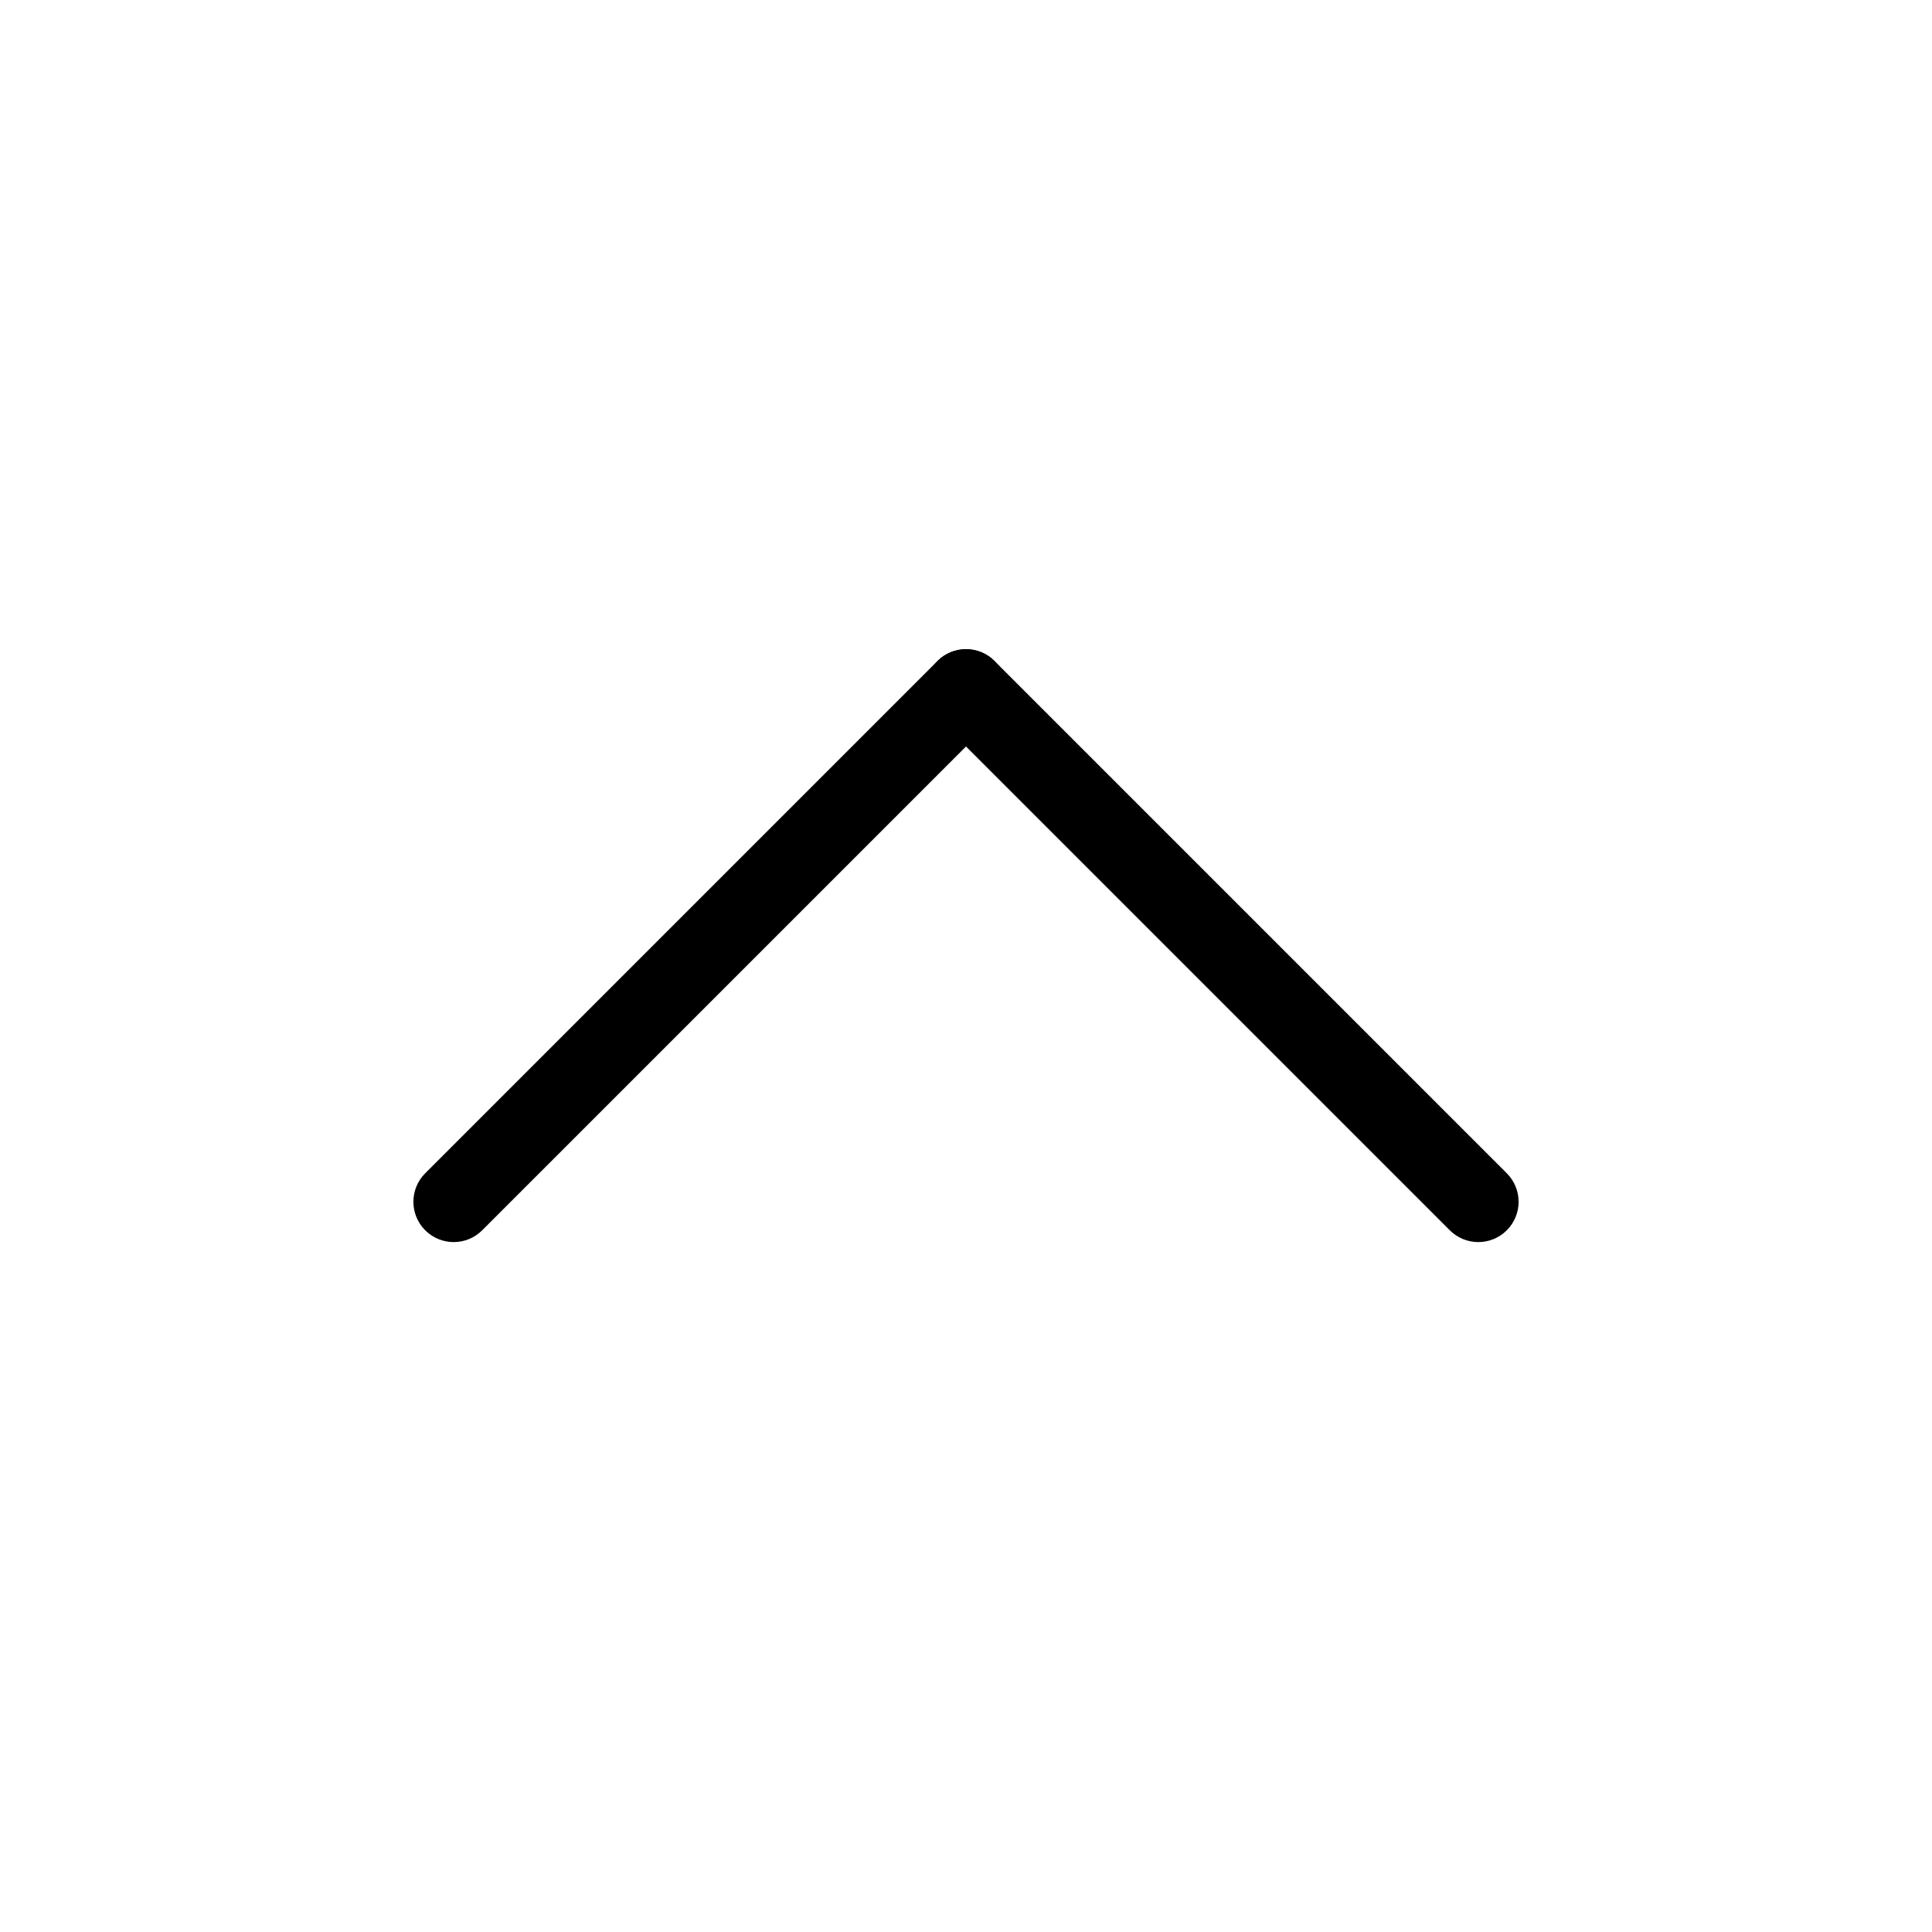
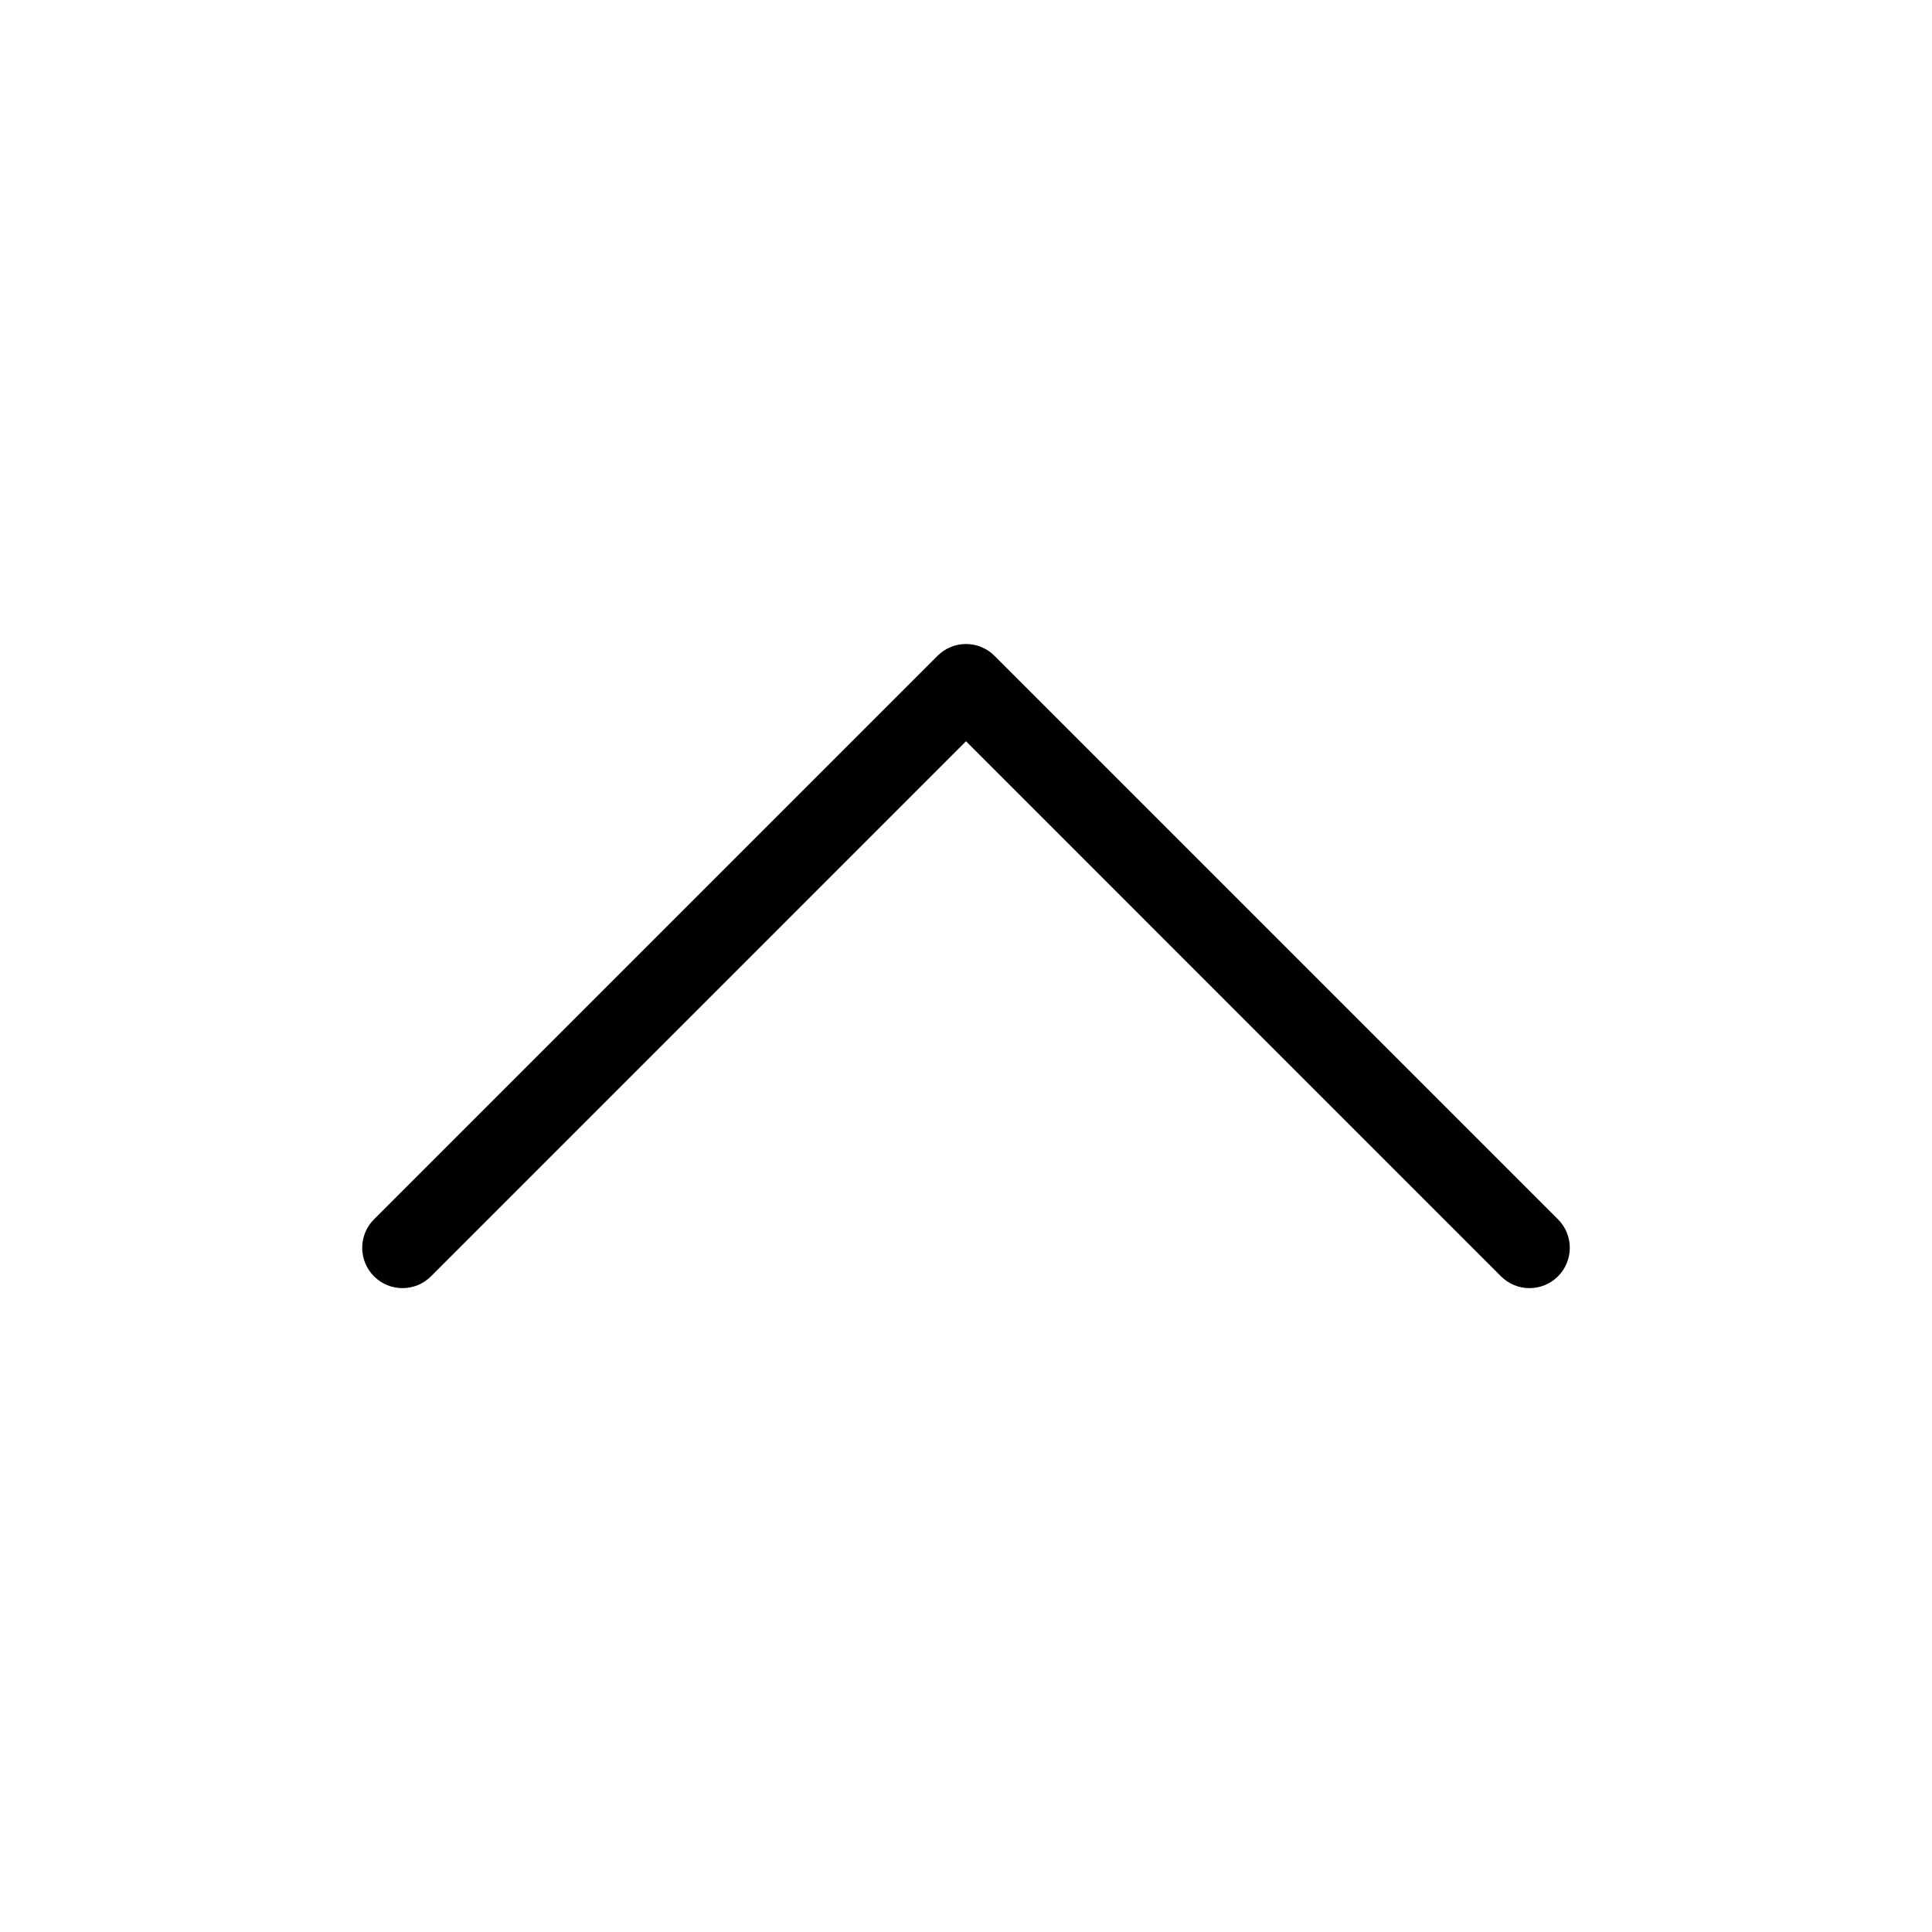
<svg xmlns="http://www.w3.org/2000/svg" width="24" height="24" viewBox="0 0 24 24" fill="none">
-   <path d="M5.99 15.283a.5.5 0 01-.708-.708l6.364-6.364a.5.5 0 01.708.708L5.99 15.283z" fill="#000" />
-   <path d="M18.718 14.575a.5.5 0 11-.708.708l-6.364-6.364a.5.5 0 01.708-.708l6.364 6.364z" fill="#000" />
+   <path fill-rule="evenodd" d="M11.646 8.147a.5.5 0 0 1 .708 0l7 7a.5.5 0 1 1-.708.708L12 9.208l-6.646 6.647a.5.5 0 0 1-.708-.708l7-7Z" fill="#000" />
</svg>
